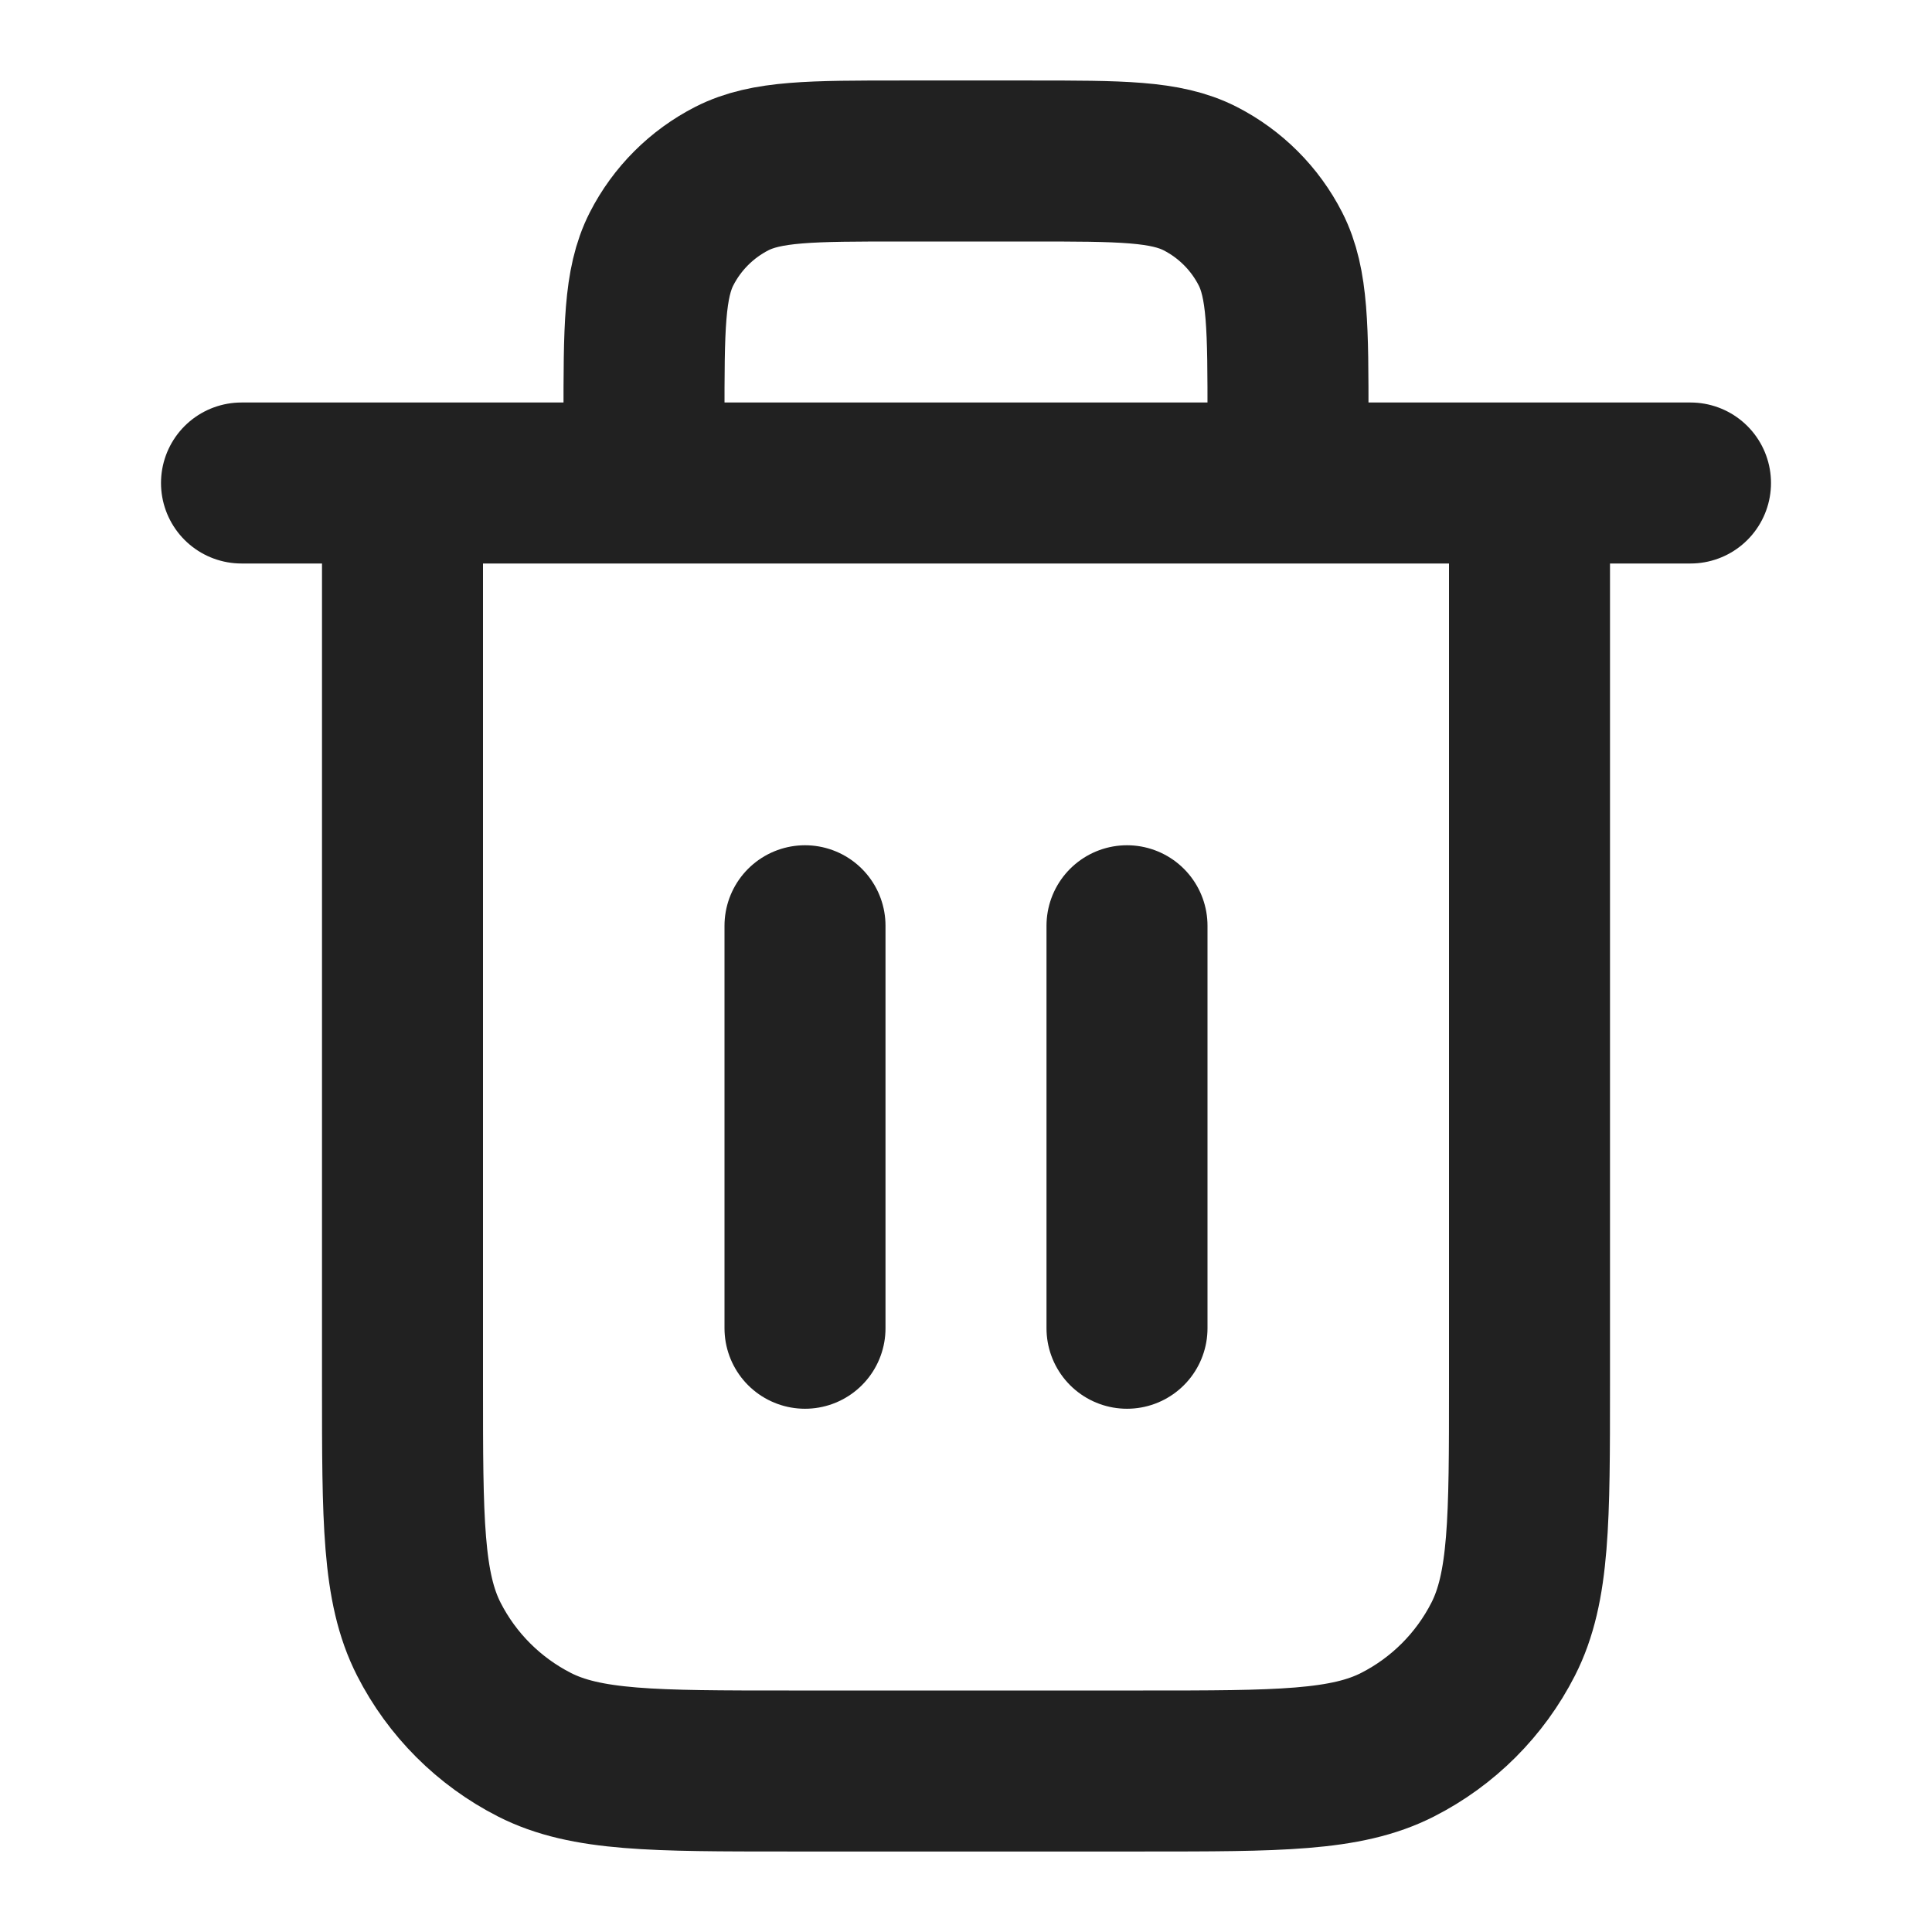
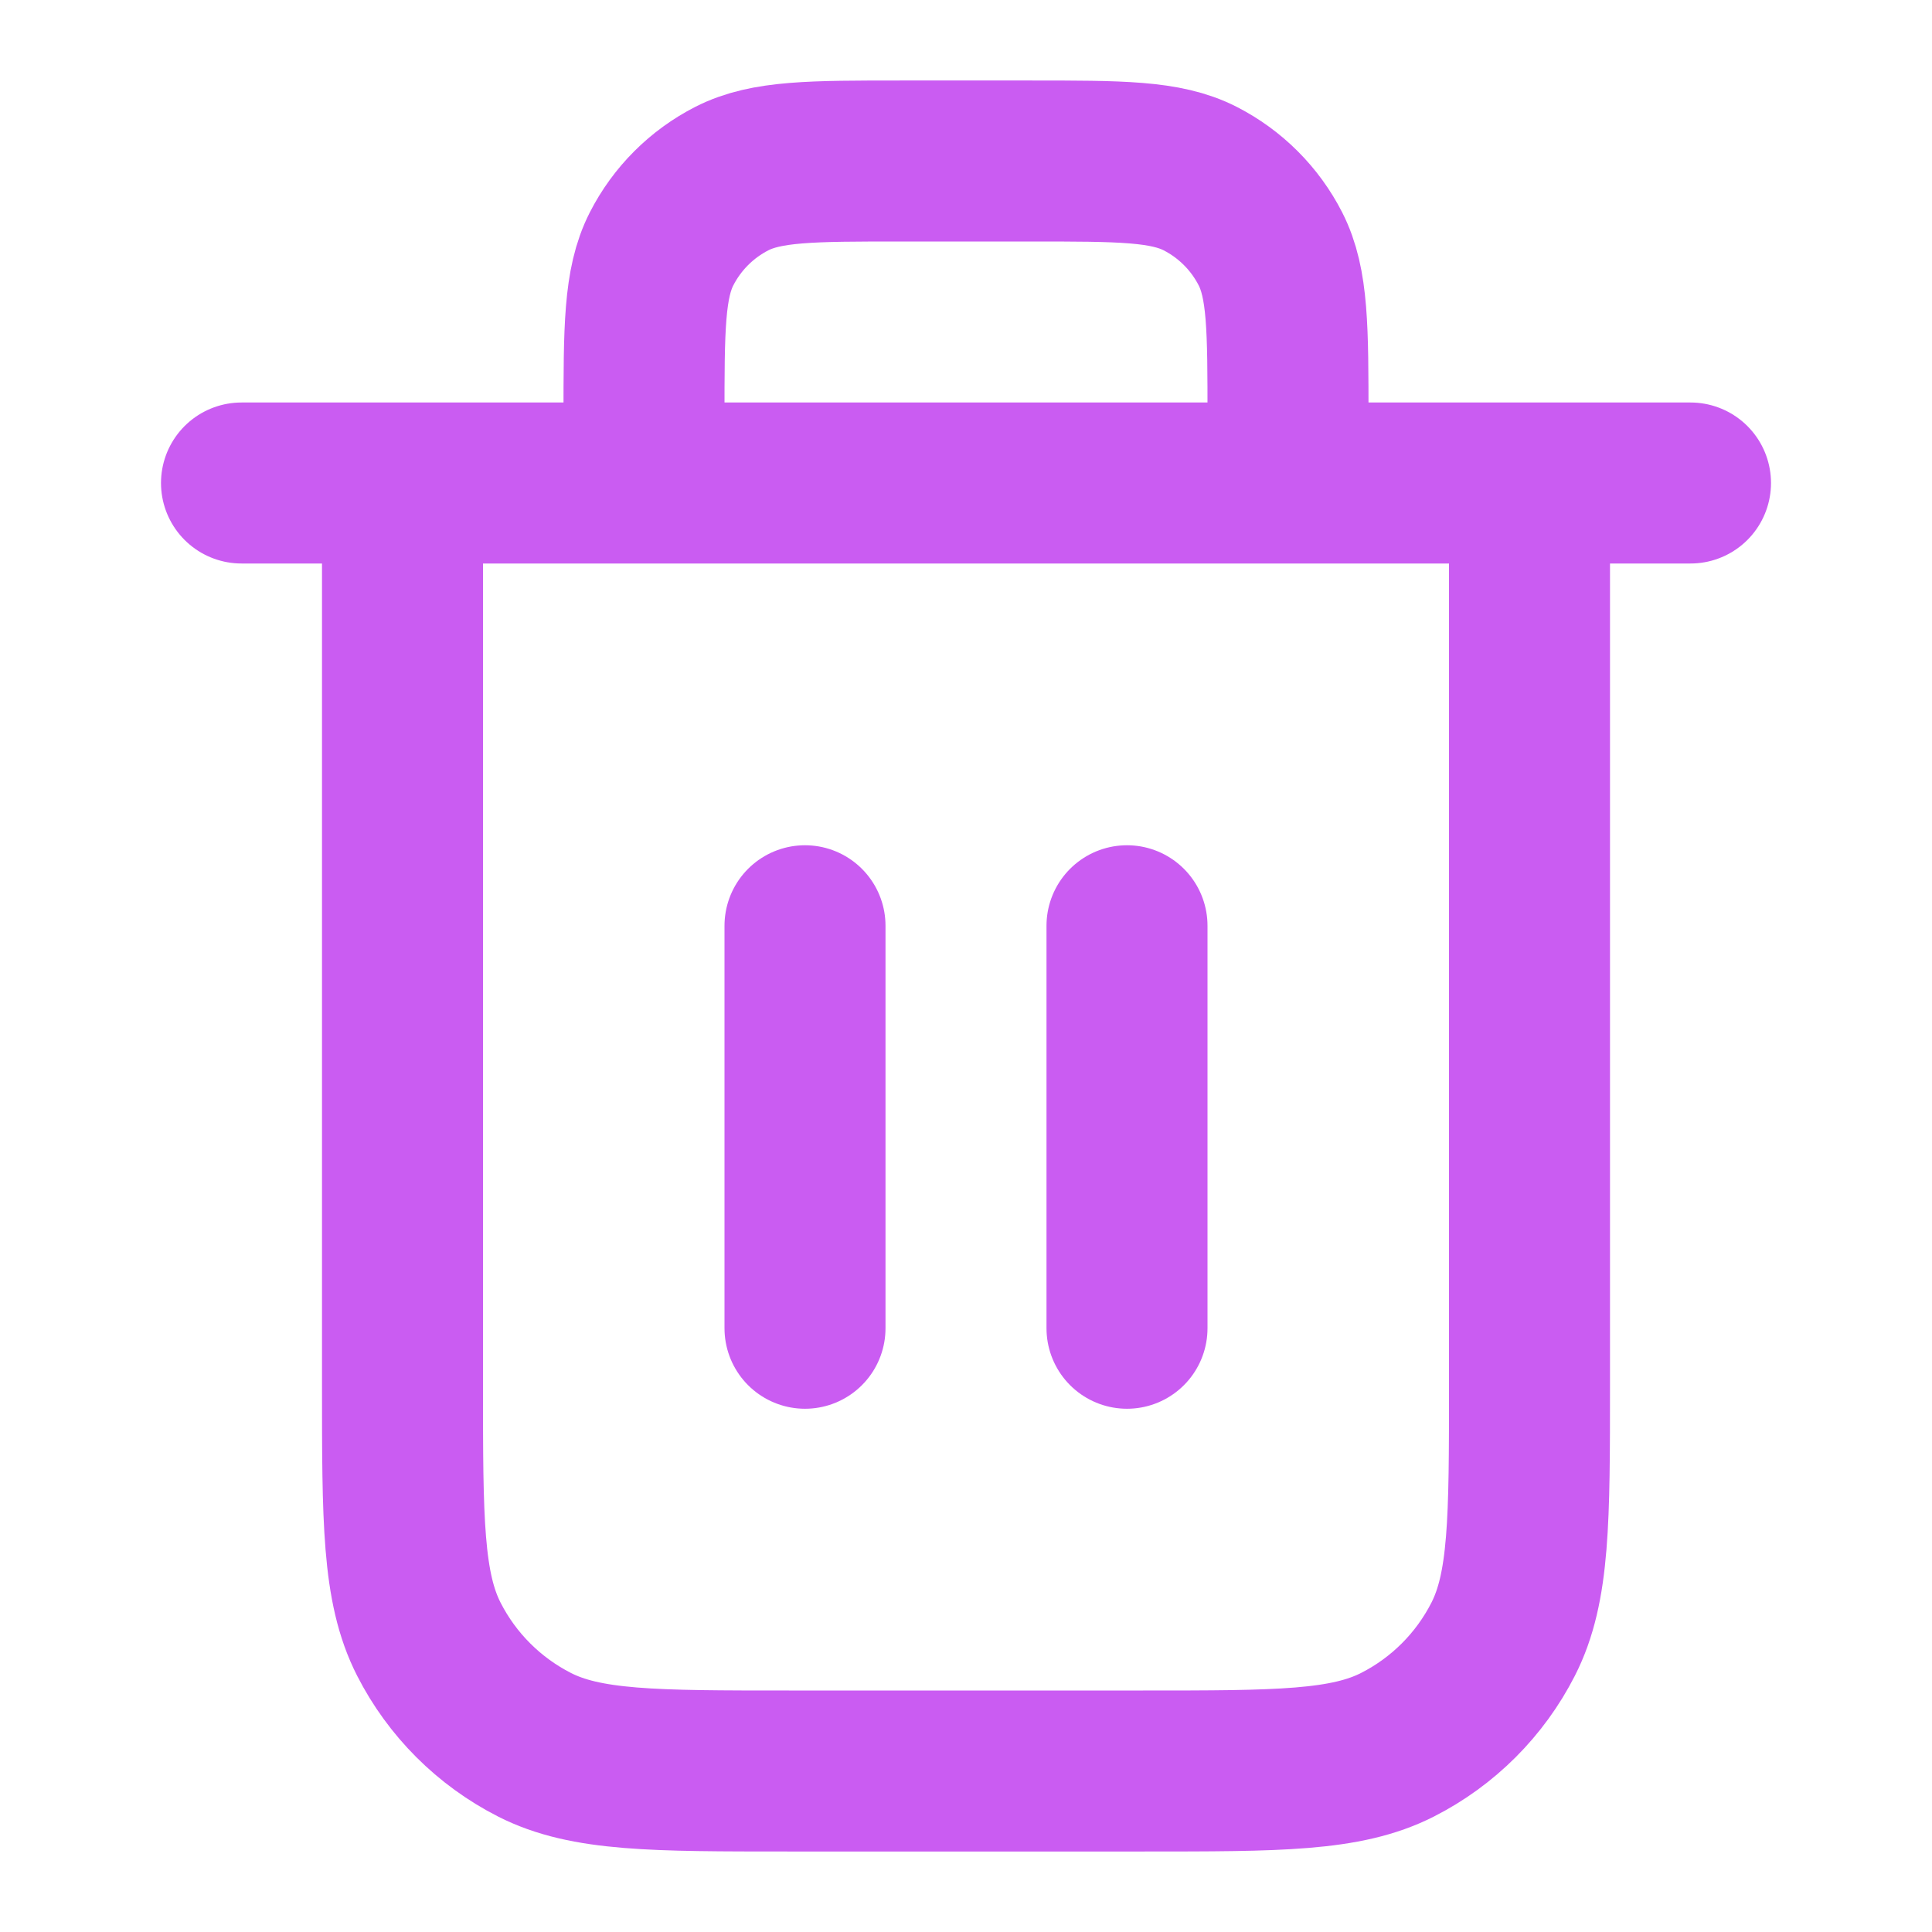
<svg xmlns="http://www.w3.org/2000/svg" width="24" height="24" viewBox="0 0 24 24" fill="none">
-   <path d="M16 6V5.2C16 4.08 16 3.52 15.782 3.092C15.59 2.716 15.284 2.41 14.908 2.218C14.48 2 13.92 2 12.8 2H11.2C10.08 2 9.52 2 9.092 2.218C8.716 2.41 8.41 2.716 8.218 3.092C8 3.52 8 4.08 8 5.2V6M10 11.5V16.5M14 11.5V16.5M3 6H21M19 6V17.2C19 18.88 19 19.72 18.673 20.362C18.385 20.927 17.927 21.385 17.362 21.673C16.72 22 15.88 22 14.2 22H9.8C8.12 22 7.28 22 6.638 21.673C6.074 21.385 5.615 20.927 5.327 20.362C5 19.72 5 18.88 5 17.2V6" stroke="#212121" stroke-width="2" stroke-linecap="round" stroke-linejoin="round" />
+   <path d="M16 6V5.2C16 4.08 16 3.52 15.782 3.092C15.59 2.716 15.284 2.41 14.908 2.218C14.48 2 13.92 2 12.8 2H11.2C10.08 2 9.52 2 9.092 2.218C8.716 2.41 8.41 2.716 8.218 3.092C8 3.52 8 4.08 8 5.2V6M10 11.5V16.5M14 11.5V16.5M3 6H21M19 6V17.2C19 18.88 19 19.72 18.673 20.362C18.385 20.927 17.927 21.385 17.362 21.673C16.72 22 15.88 22 14.2 22H9.8C8.12 22 7.28 22 6.638 21.673C6.074 21.385 5.615 20.927 5.327 20.362C5 19.72 5 18.88 5 17.2V6" stroke="#CA5CF2" stroke-width="2" stroke-linecap="round" stroke-linejoin="round" />
</svg>
